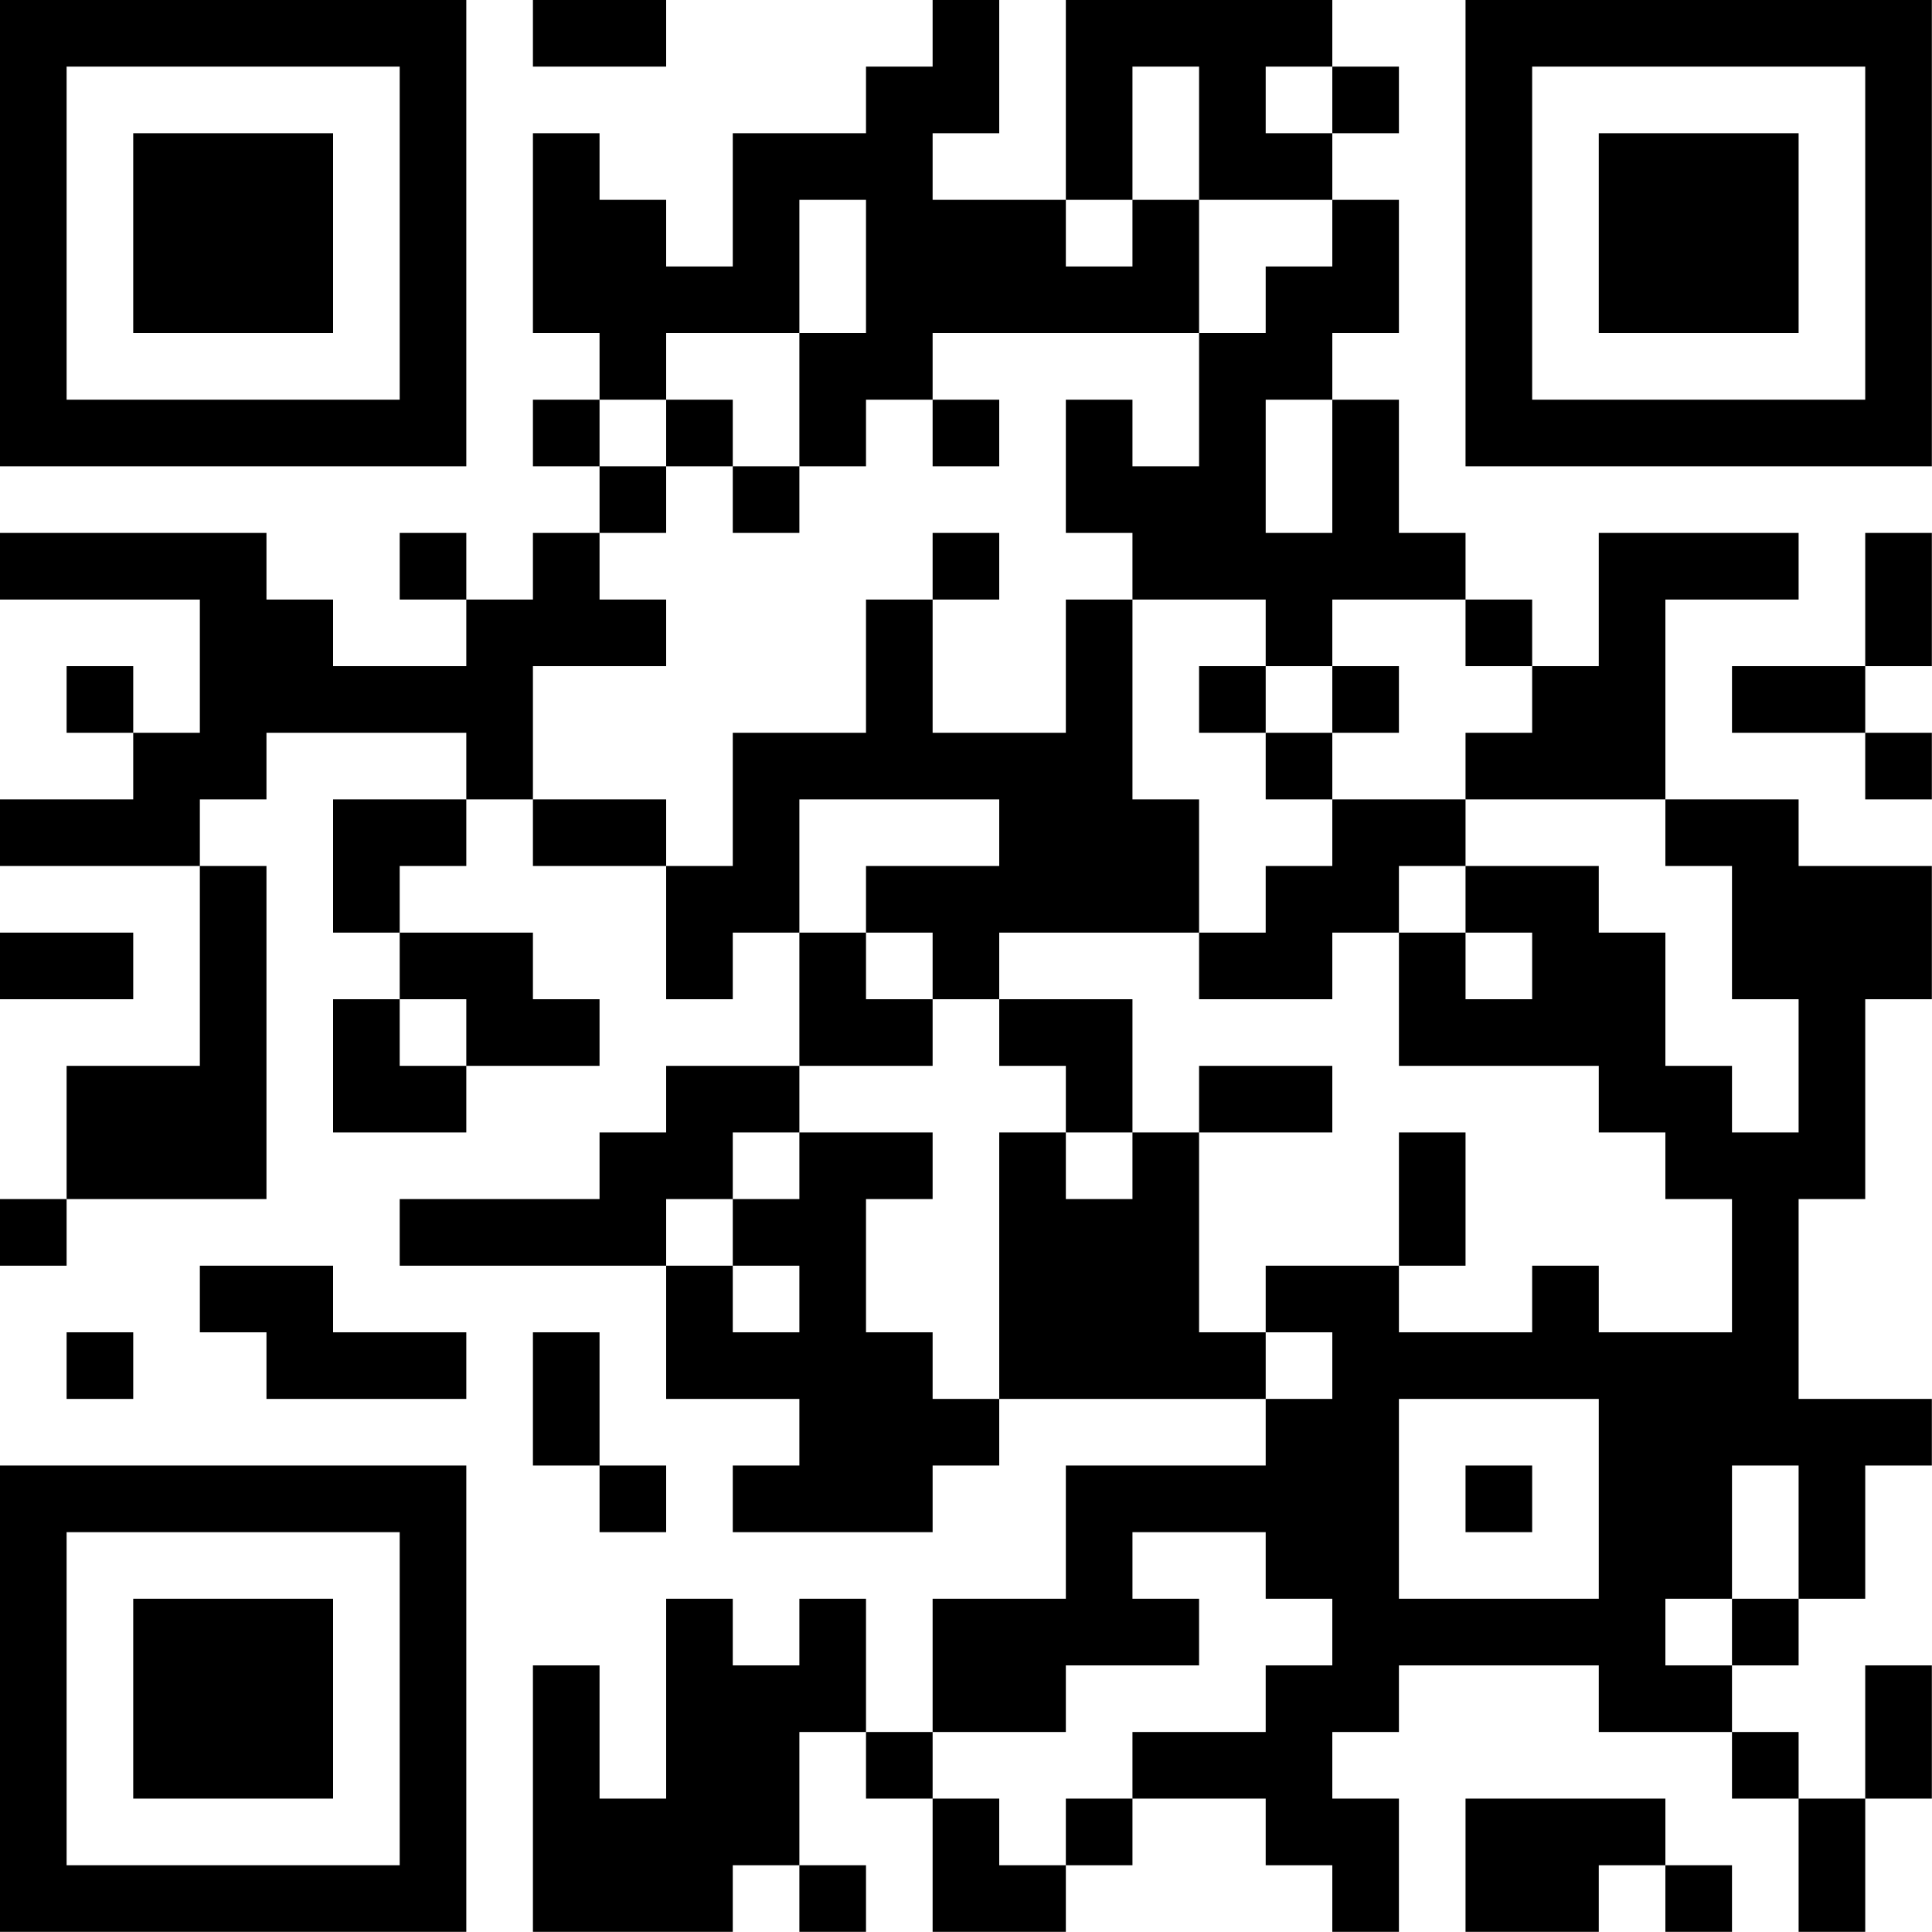
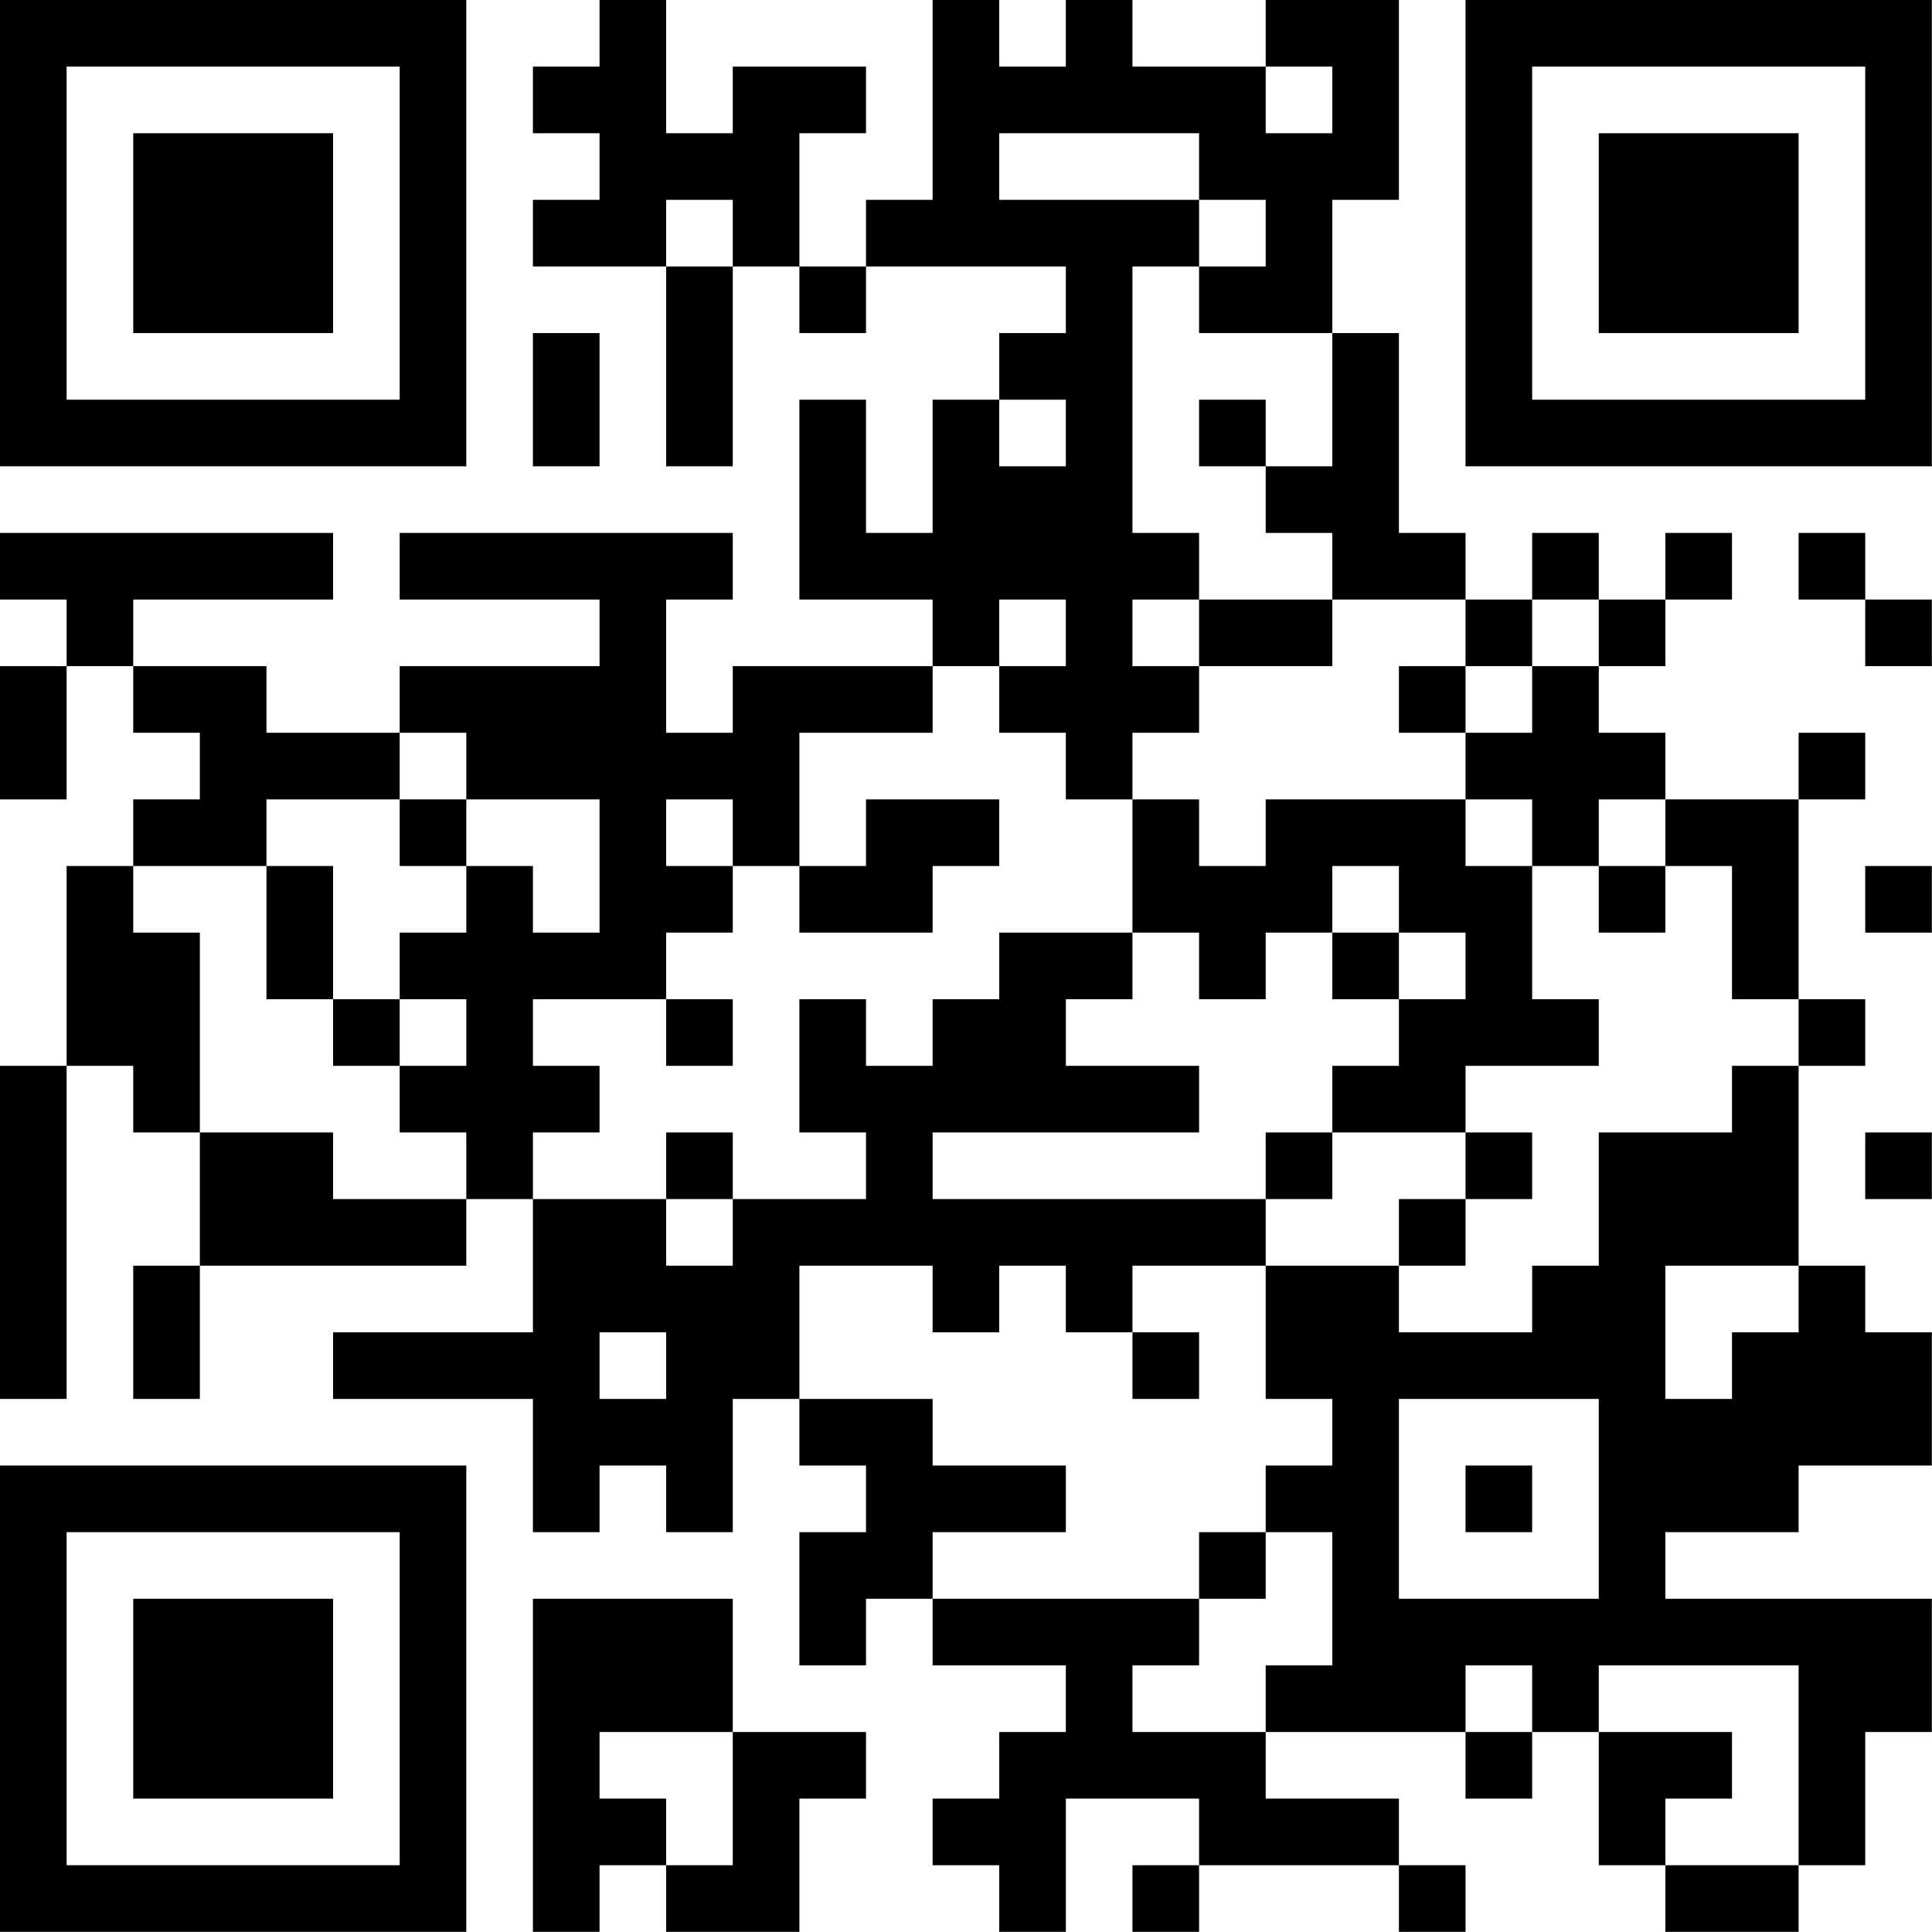
<svg xmlns="http://www.w3.org/2000/svg" version="1.1" width="100" height="100" viewBox="0 0 100 100">
  <rect x="0" y="0" width="100" height="100" fill="#ffffff" />
  <g transform="scale(3.448)">
    <g transform="translate(0,0)">
-       <path fill-rule="evenodd" d="M8 0L8 1L10 1L10 0ZM14 0L14 1L13 1L13 2L11 2L11 4L10 4L10 3L9 3L9 2L8 2L8 5L9 5L9 6L8 6L8 7L9 7L9 8L8 8L8 9L7 9L7 8L6 8L6 9L7 9L7 10L5 10L5 9L4 9L4 8L0 8L0 9L3 9L3 11L2 11L2 10L1 10L1 11L2 11L2 12L0 12L0 13L3 13L3 16L1 16L1 18L0 18L0 19L1 19L1 18L4 18L4 13L3 13L3 12L4 12L4 11L7 11L7 12L5 12L5 14L6 14L6 15L5 15L5 17L7 17L7 16L9 16L9 15L8 15L8 14L6 14L6 13L7 13L7 12L8 12L8 13L10 13L10 15L11 15L11 14L12 14L12 16L10 16L10 17L9 17L9 18L6 18L6 19L10 19L10 21L12 21L12 22L11 22L11 23L14 23L14 22L15 22L15 21L19 21L19 22L16 22L16 24L14 24L14 26L13 26L13 24L12 24L12 25L11 25L11 24L10 24L10 27L9 27L9 25L8 25L8 29L11 29L11 28L12 28L12 29L13 29L13 28L12 28L12 26L13 26L13 27L14 27L14 29L16 29L16 28L17 28L17 27L19 27L19 28L20 28L20 29L21 29L21 27L20 27L20 26L21 26L21 25L24 25L24 26L26 26L26 27L27 27L27 29L28 29L28 27L29 27L29 25L28 25L28 27L27 27L27 26L26 26L26 25L27 25L27 24L28 24L28 22L29 22L29 21L27 21L27 18L28 18L28 15L29 15L29 13L27 13L27 12L25 12L25 9L27 9L27 8L24 8L24 10L23 10L23 9L22 9L22 8L21 8L21 6L20 6L20 5L21 5L21 3L20 3L20 2L21 2L21 1L20 1L20 0L16 0L16 3L14 3L14 2L15 2L15 0ZM17 1L17 3L16 3L16 4L17 4L17 3L18 3L18 5L14 5L14 6L13 6L13 7L12 7L12 5L13 5L13 3L12 3L12 5L10 5L10 6L9 6L9 7L10 7L10 8L9 8L9 9L10 9L10 10L8 10L8 12L10 12L10 13L11 13L11 11L13 11L13 9L14 9L14 11L16 11L16 9L17 9L17 12L18 12L18 14L15 14L15 15L14 15L14 14L13 14L13 13L15 13L15 12L12 12L12 14L13 14L13 15L14 15L14 16L12 16L12 17L11 17L11 18L10 18L10 19L11 19L11 20L12 20L12 19L11 19L11 18L12 18L12 17L14 17L14 18L13 18L13 20L14 20L14 21L15 21L15 17L16 17L16 18L17 18L17 17L18 17L18 20L19 20L19 21L20 21L20 20L19 20L19 19L21 19L21 20L23 20L23 19L24 19L24 20L26 20L26 18L25 18L25 17L24 17L24 16L21 16L21 14L22 14L22 15L23 15L23 14L22 14L22 13L24 13L24 14L25 14L25 16L26 16L26 17L27 17L27 15L26 15L26 13L25 13L25 12L22 12L22 11L23 11L23 10L22 10L22 9L20 9L20 10L19 10L19 9L17 9L17 8L16 8L16 6L17 6L17 7L18 7L18 5L19 5L19 4L20 4L20 3L18 3L18 1ZM19 1L19 2L20 2L20 1ZM10 6L10 7L11 7L11 8L12 8L12 7L11 7L11 6ZM14 6L14 7L15 7L15 6ZM19 6L19 8L20 8L20 6ZM14 8L14 9L15 9L15 8ZM28 8L28 10L26 10L26 11L28 11L28 12L29 12L29 11L28 11L28 10L29 10L29 8ZM18 10L18 11L19 11L19 12L20 12L20 13L19 13L19 14L18 14L18 15L20 15L20 14L21 14L21 13L22 13L22 12L20 12L20 11L21 11L21 10L20 10L20 11L19 11L19 10ZM0 14L0 15L2 15L2 14ZM6 15L6 16L7 16L7 15ZM15 15L15 16L16 16L16 17L17 17L17 15ZM18 16L18 17L20 17L20 16ZM21 17L21 19L22 19L22 17ZM3 19L3 20L4 20L4 21L7 21L7 20L5 20L5 19ZM1 20L1 21L2 21L2 20ZM8 20L8 22L9 22L9 23L10 23L10 22L9 22L9 20ZM21 21L21 24L24 24L24 21ZM22 22L22 23L23 23L23 22ZM26 22L26 24L25 24L25 25L26 25L26 24L27 24L27 22ZM17 23L17 24L18 24L18 25L16 25L16 26L14 26L14 27L15 27L15 28L16 28L16 27L17 27L17 26L19 26L19 25L20 25L20 24L19 24L19 23ZM22 27L22 29L24 29L24 28L25 28L25 29L26 29L26 28L25 28L25 27ZM0 0L0 7L7 7L7 0ZM1 1L1 6L6 6L6 1ZM2 2L2 5L5 5L5 2ZM22 0L22 7L29 7L29 0ZM23 1L23 6L28 6L28 1ZM24 2L24 5L27 5L27 2ZM0 22L0 29L7 29L7 22ZM1 23L1 28L6 28L6 23ZM2 24L2 27L5 27L5 24Z" fill="#000000" />
+       <path fill-rule="evenodd" d="M9 0L9 1L8 1L8 2L9 2L9 3L8 3L8 4L10 4L10 7L11 7L11 4L12 4L12 5L13 5L13 4L16 4L16 5L15 5L15 6L14 6L14 8L13 8L13 6L12 6L12 9L14 9L14 10L11 10L11 11L10 11L10 9L11 9L11 8L6 8L6 9L9 9L9 10L6 10L6 11L4 11L4 10L2 10L2 9L5 9L5 8L0 8L0 9L1 9L1 10L0 10L0 12L1 12L1 10L2 10L2 11L3 11L3 12L2 12L2 13L1 13L1 16L0 16L0 21L1 21L1 16L2 16L2 17L3 17L3 19L2 19L2 21L3 21L3 19L7 19L7 18L8 18L8 20L5 20L5 21L8 21L8 23L9 23L9 22L10 22L10 23L11 23L11 21L12 21L12 22L13 22L13 23L12 23L12 25L13 25L13 24L14 24L14 25L16 25L16 26L15 26L15 27L14 27L14 28L15 28L15 29L16 29L16 27L18 27L18 28L17 28L17 29L18 29L18 28L21 28L21 29L22 29L22 28L21 28L21 27L19 27L19 26L22 26L22 27L23 27L23 26L24 26L24 28L25 28L25 29L27 29L27 28L28 28L28 26L29 26L29 24L25 24L25 23L27 23L27 22L29 22L29 20L28 20L28 19L27 19L27 16L28 16L28 15L27 15L27 12L28 12L28 11L27 11L27 12L25 12L25 11L24 11L24 10L25 10L25 9L26 9L26 8L25 8L25 9L24 9L24 8L23 8L23 9L22 9L22 8L21 8L21 5L20 5L20 3L21 3L21 0L19 0L19 1L17 1L17 0L16 0L16 1L15 1L15 0L14 0L14 3L13 3L13 4L12 4L12 2L13 2L13 1L11 1L11 2L10 2L10 0ZM19 1L19 2L20 2L20 1ZM15 2L15 3L18 3L18 4L17 4L17 8L18 8L18 9L17 9L17 10L18 10L18 11L17 11L17 12L16 12L16 11L15 11L15 10L16 10L16 9L15 9L15 10L14 10L14 11L12 11L12 13L11 13L11 12L10 12L10 13L11 13L11 14L10 14L10 15L8 15L8 16L9 16L9 17L8 17L8 18L10 18L10 19L11 19L11 18L13 18L13 17L12 17L12 15L13 15L13 16L14 16L14 15L15 15L15 14L17 14L17 15L16 15L16 16L18 16L18 17L14 17L14 18L19 18L19 19L17 19L17 20L16 20L16 19L15 19L15 20L14 20L14 19L12 19L12 21L14 21L14 22L16 22L16 23L14 23L14 24L18 24L18 25L17 25L17 26L19 26L19 25L20 25L20 23L19 23L19 22L20 22L20 21L19 21L19 19L21 19L21 20L23 20L23 19L24 19L24 17L26 17L26 16L27 16L27 15L26 15L26 13L25 13L25 12L24 12L24 13L23 13L23 12L22 12L22 11L23 11L23 10L24 10L24 9L23 9L23 10L22 10L22 9L20 9L20 8L19 8L19 7L20 7L20 5L18 5L18 4L19 4L19 3L18 3L18 2ZM10 3L10 4L11 4L11 3ZM8 5L8 7L9 7L9 5ZM15 6L15 7L16 7L16 6ZM18 6L18 7L19 7L19 6ZM27 8L27 9L28 9L28 10L29 10L29 9L28 9L28 8ZM18 9L18 10L20 10L20 9ZM21 10L21 11L22 11L22 10ZM6 11L6 12L4 12L4 13L2 13L2 14L3 14L3 17L5 17L5 18L7 18L7 17L6 17L6 16L7 16L7 15L6 15L6 14L7 14L7 13L8 13L8 14L9 14L9 12L7 12L7 11ZM6 12L6 13L7 13L7 12ZM13 12L13 13L12 13L12 14L14 14L14 13L15 13L15 12ZM17 12L17 14L18 14L18 15L19 15L19 14L20 14L20 15L21 15L21 16L20 16L20 17L19 17L19 18L20 18L20 17L22 17L22 18L21 18L21 19L22 19L22 18L23 18L23 17L22 17L22 16L24 16L24 15L23 15L23 13L22 13L22 12L19 12L19 13L18 13L18 12ZM4 13L4 15L5 15L5 16L6 16L6 15L5 15L5 13ZM20 13L20 14L21 14L21 15L22 15L22 14L21 14L21 13ZM24 13L24 14L25 14L25 13ZM28 13L28 14L29 14L29 13ZM10 15L10 16L11 16L11 15ZM10 17L10 18L11 18L11 17ZM28 17L28 18L29 18L29 17ZM25 19L25 21L26 21L26 20L27 20L27 19ZM9 20L9 21L10 21L10 20ZM17 20L17 21L18 21L18 20ZM21 21L21 24L24 24L24 21ZM22 22L22 23L23 23L23 22ZM18 23L18 24L19 24L19 23ZM8 24L8 29L9 29L9 28L10 28L10 29L12 29L12 27L13 27L13 26L11 26L11 24ZM22 25L22 26L23 26L23 25ZM24 25L24 26L26 26L26 27L25 27L25 28L27 28L27 25ZM9 26L9 27L10 27L10 28L11 28L11 26ZM0 0L0 7L7 7L7 0ZM1 1L1 6L6 6L6 1ZM2 2L2 5L5 5L5 2ZM22 0L22 7L29 7L29 0ZM23 1L23 6L28 6L28 1ZM24 2L24 5L27 5L27 2ZM0 22L0 29L7 29L7 22ZM1 23L1 28L6 28L6 23ZM2 24L2 27L5 27L5 24Z" fill="#000000" />
    </g>
  </g>
</svg>
